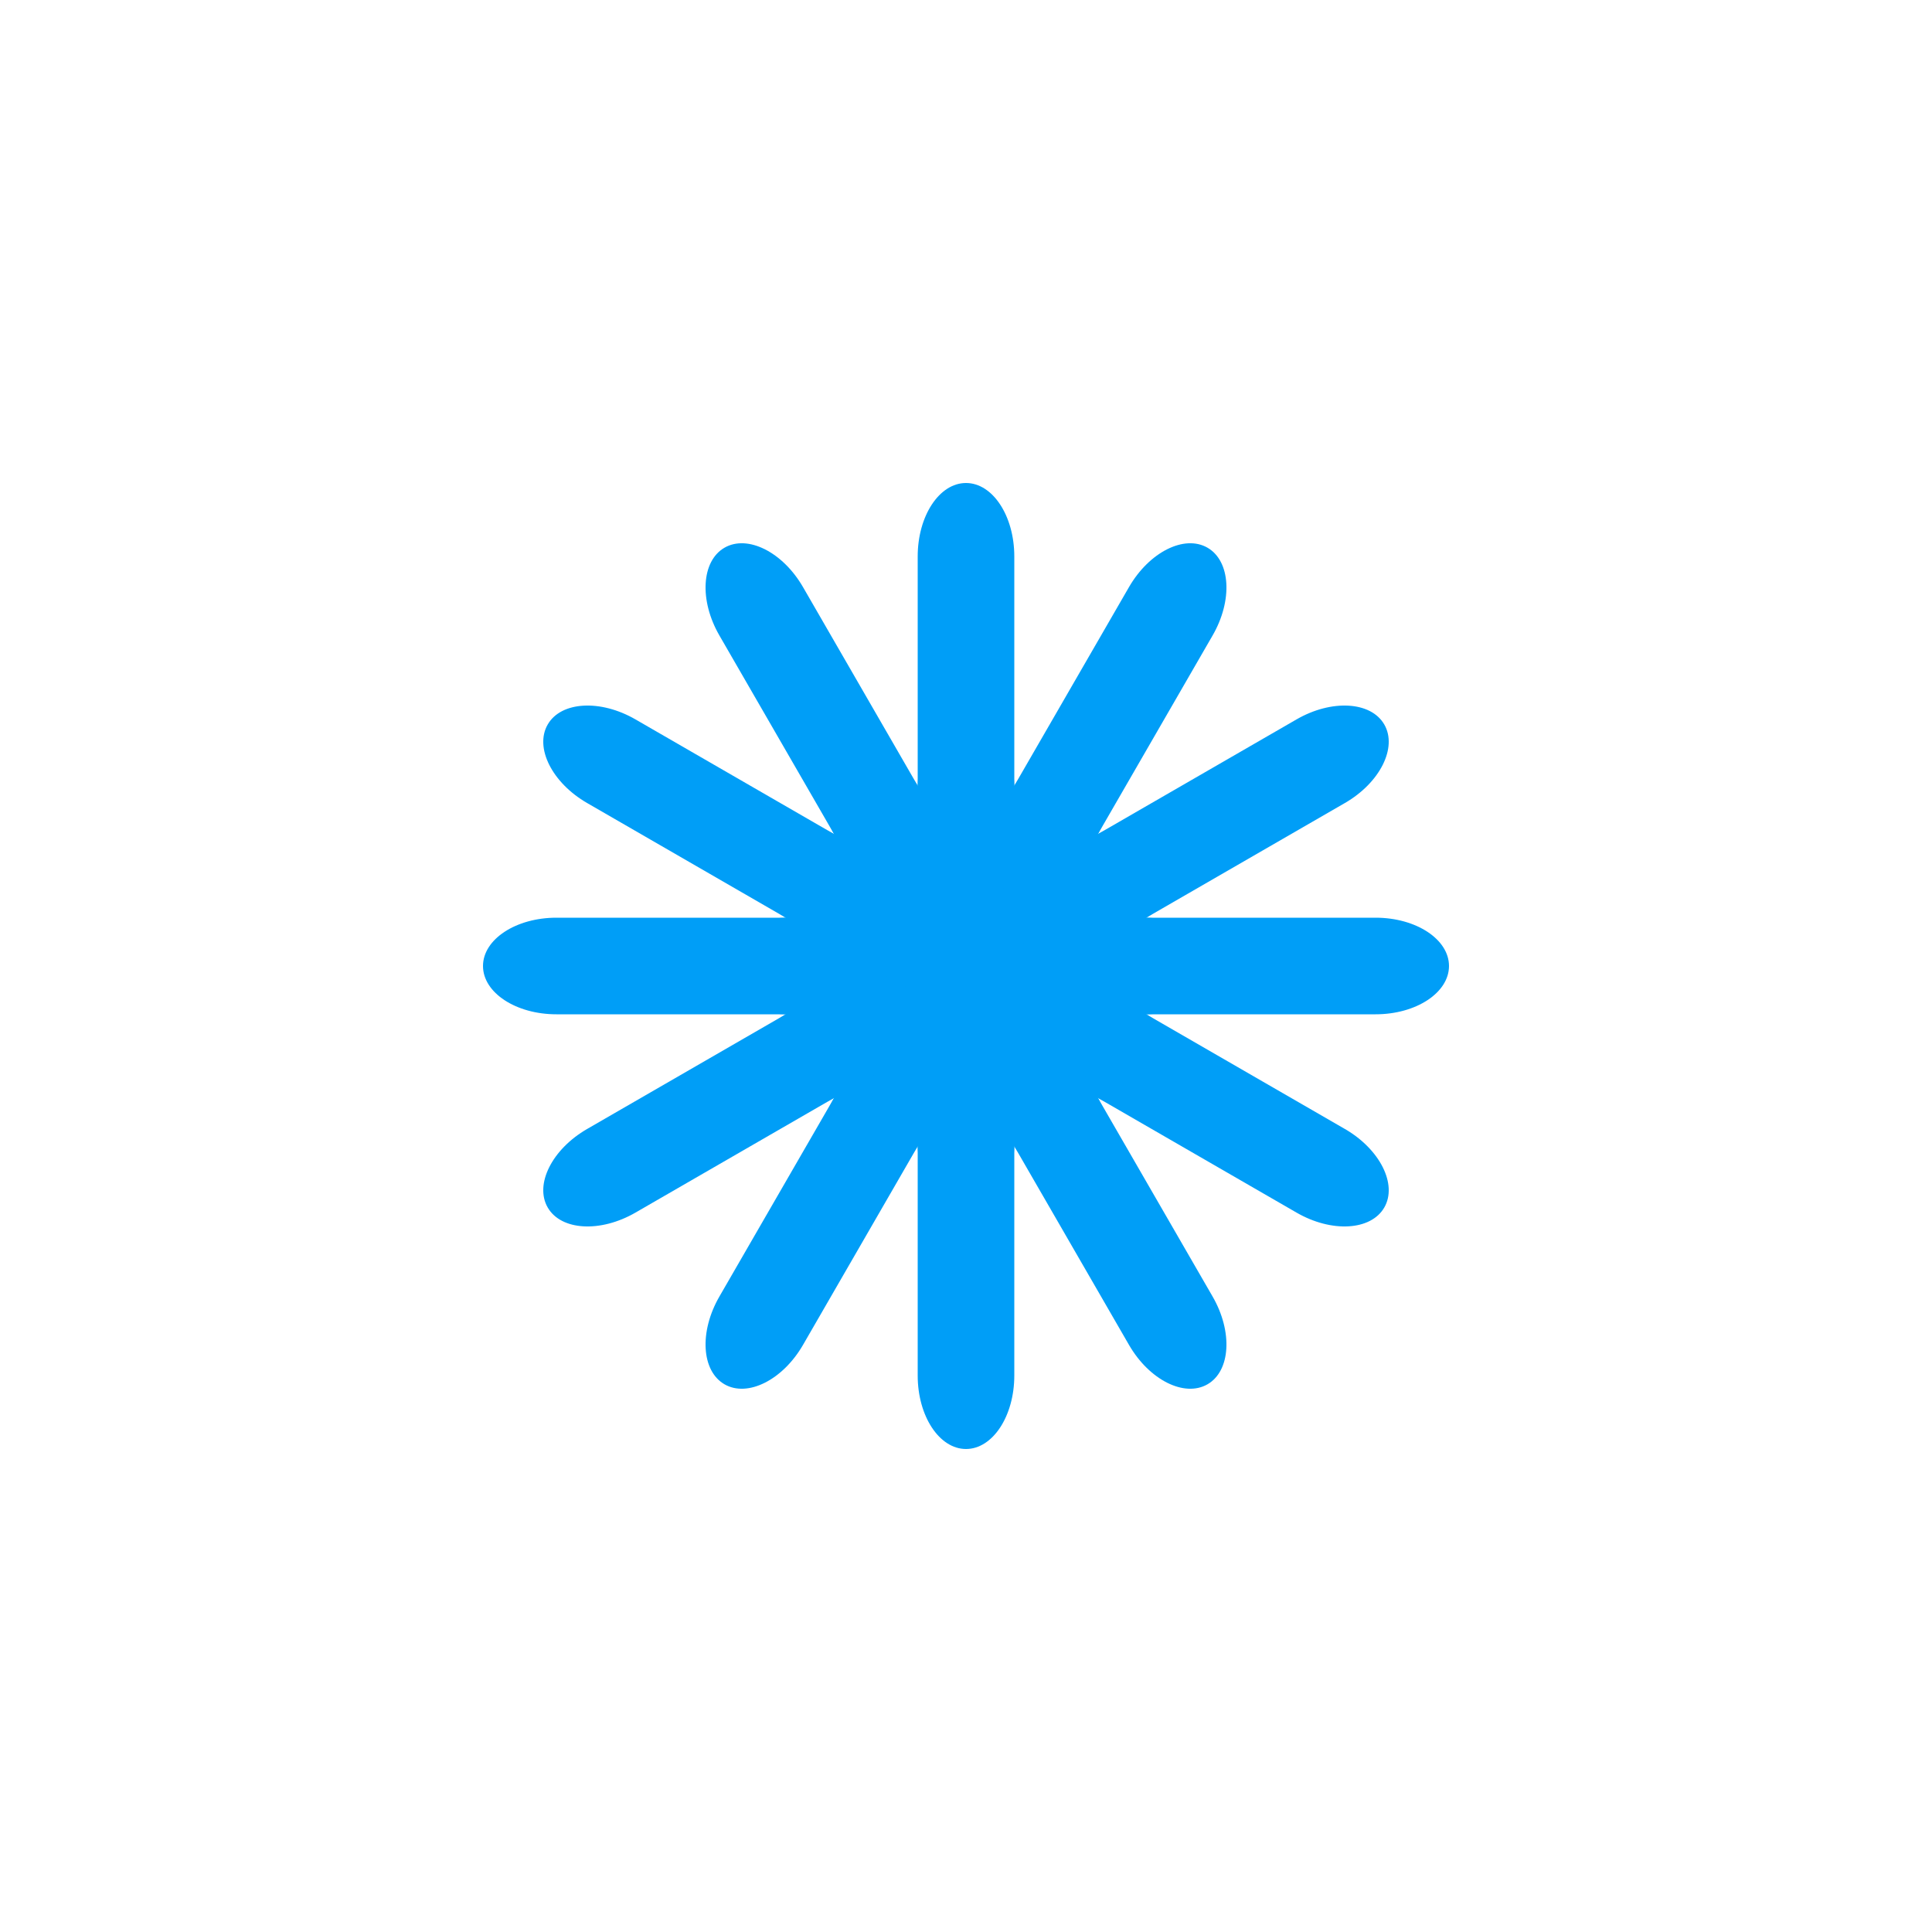
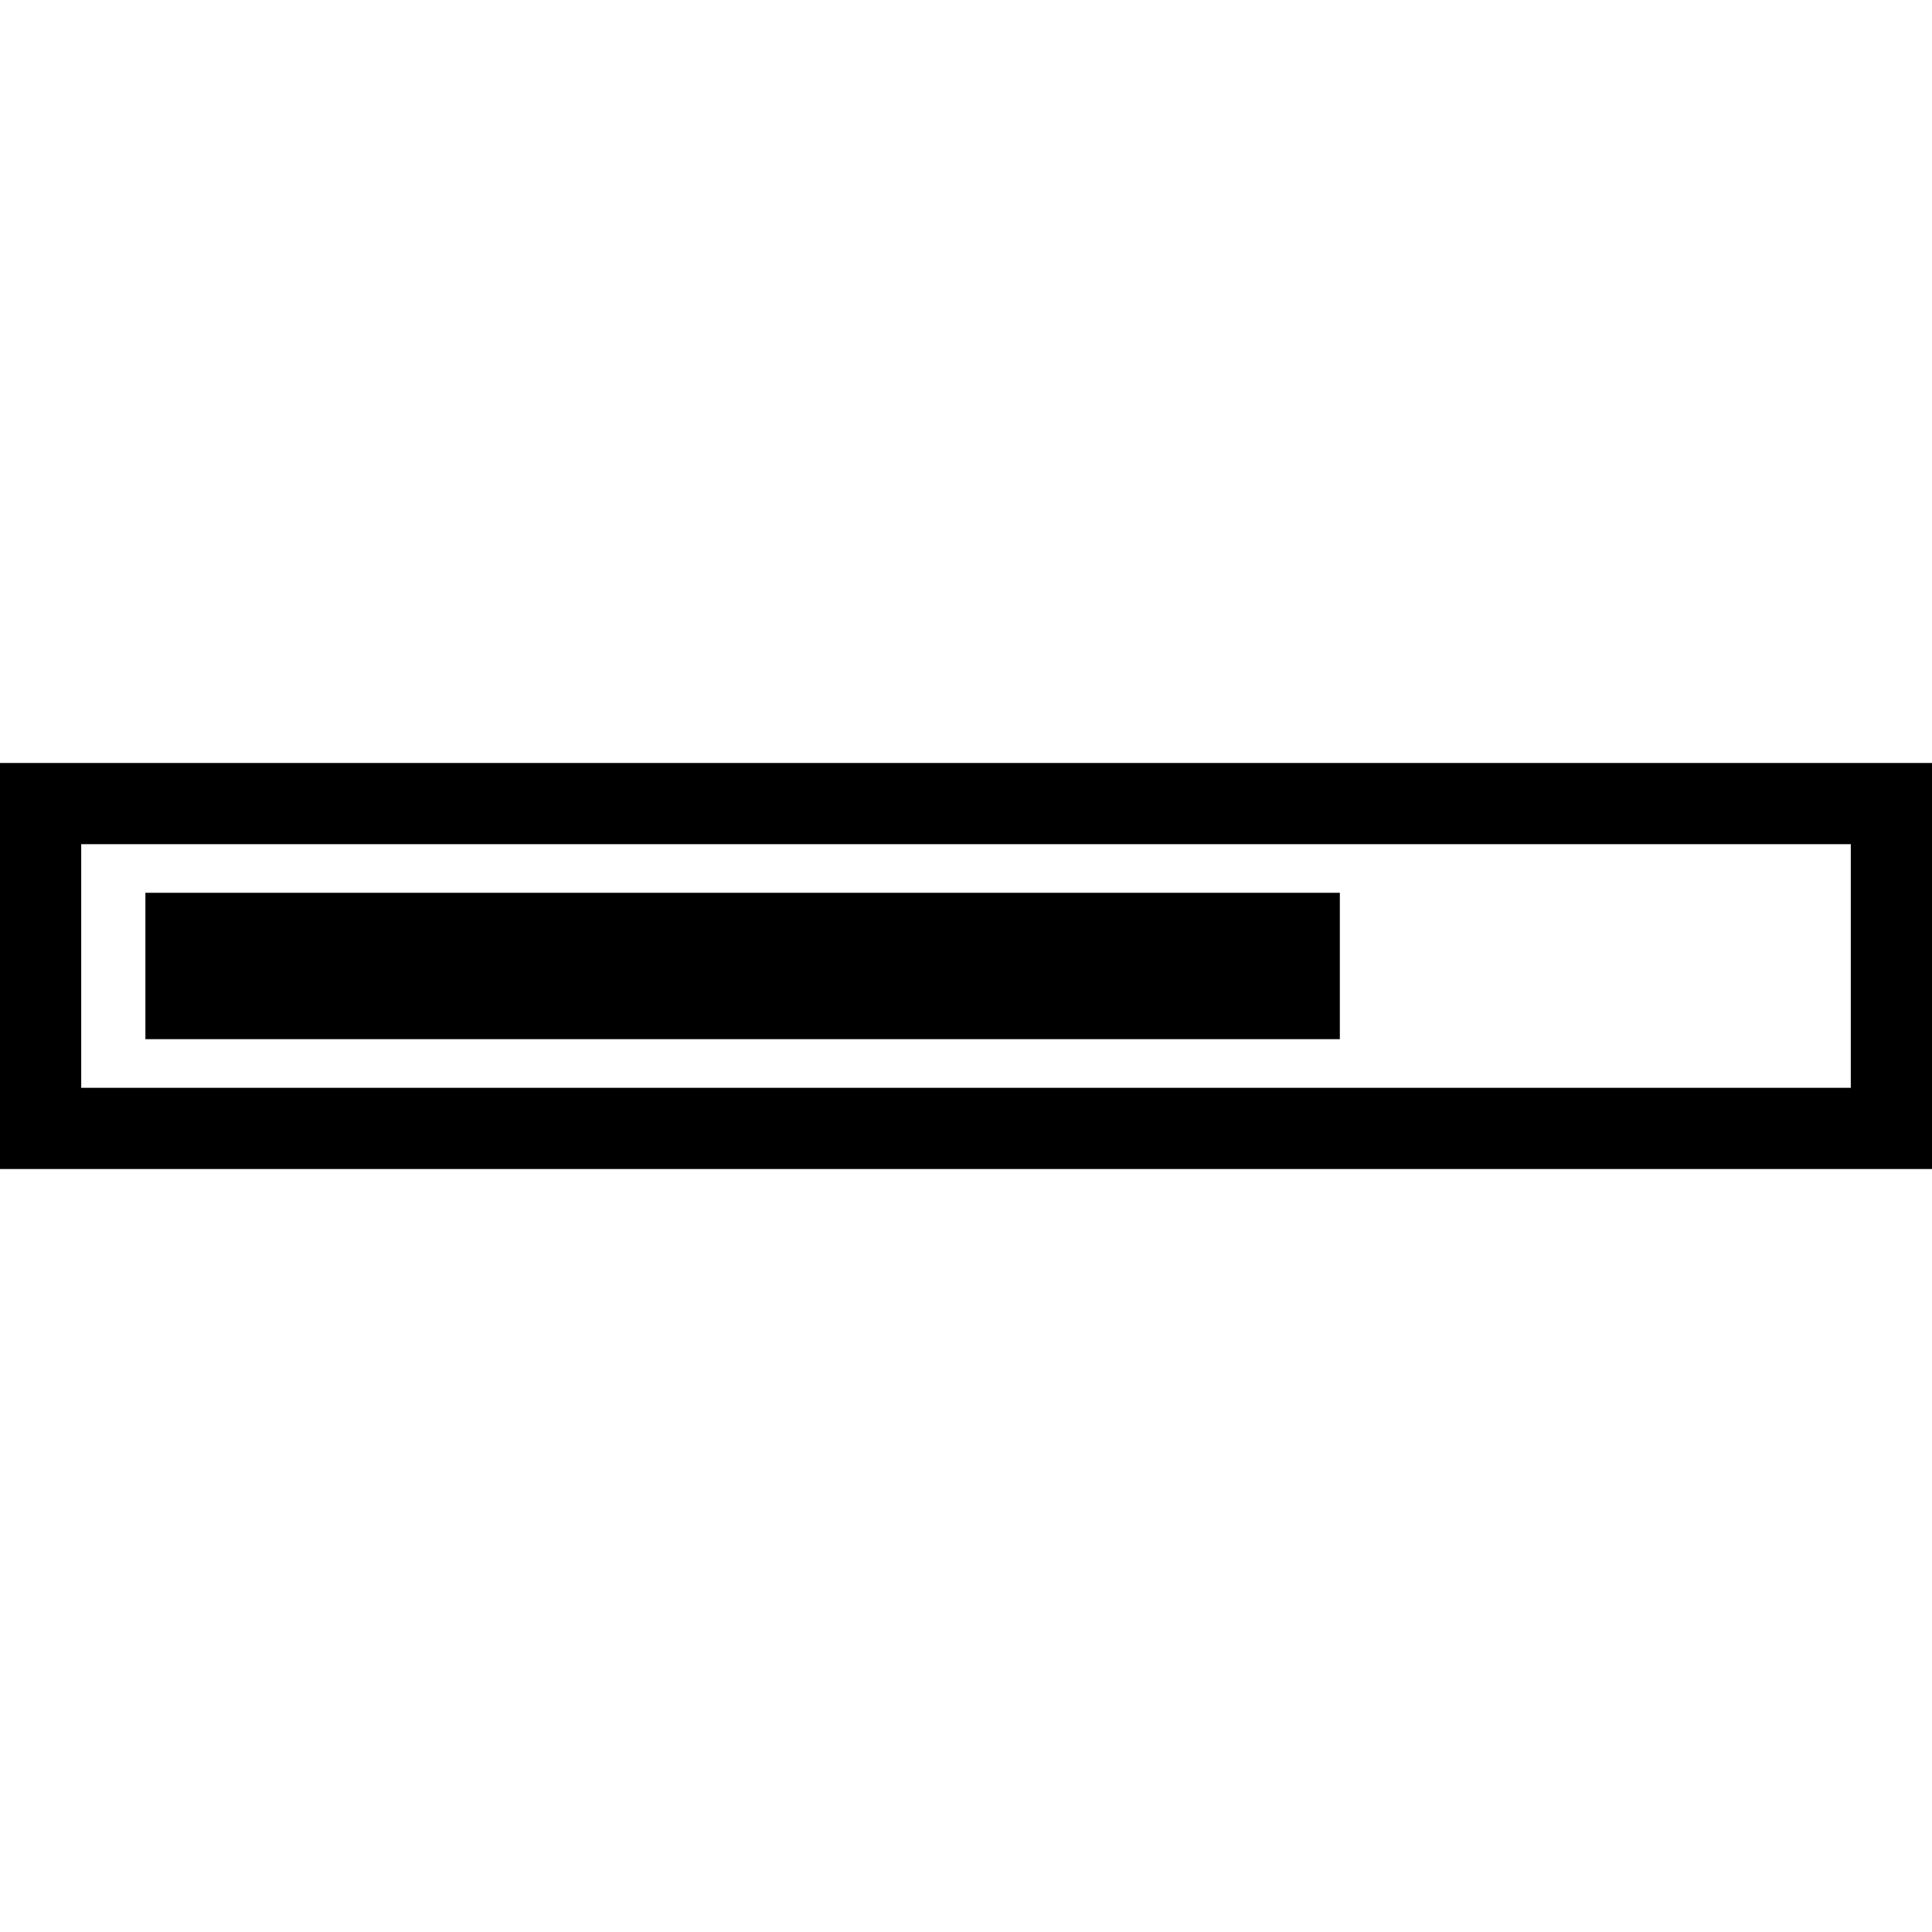
- <svg xmlns="http://www.w3.org/2000/svg" style="margin: auto; background: none; display: block; shape-rendering: auto;" width="120px" height="120px" viewBox="0 0 100 100" preserveAspectRatio="xMidYMid">
-   <g transform="rotate(0 50 50)">
-     <rect x="47.5" y="25" rx="2.5" ry="3.8" width="5" height="38" fill="#009ef7">
-       <animate attributeName="opacity" values="1;0" keyTimes="0;1" dur="1s" begin="-0.917s" repeatCount="indefinite" />
-     </rect>
+ <svg xmlns="http://www.w3.org/2000/svg" version="1.1" id="Capa_1" x="0px" y="0px" width="47.582px" height="47.582px" viewBox="0 0 47.582 47.582" style="enable-background:new 0 0 47.582 47.582;" xml:space="preserve">
+   <g>
+     <g>
+       <path d="M0,18.791v10h47.582v-10H0z M45.582,26.791H2v-6h43.582V26.791z" />
+       <rect x="3.581" y="21.988" width="29.417" height="3.605" />
+     </g>
  </g>
-   <g transform="rotate(30 50 50)">
-     <rect x="47.5" y="25" rx="2.5" ry="3.8" width="5" height="38" fill="#009ef7">
-       <animate attributeName="opacity" values="1;0" keyTimes="0;1" dur="1s" begin="-0.833s" repeatCount="indefinite" />
-     </rect>
-   </g>
-   <g transform="rotate(60 50 50)">
-     <rect x="47.5" y="25" rx="2.5" ry="3.8" width="5" height="38" fill="#009ef7">
-       <animate attributeName="opacity" values="1;0" keyTimes="0;1" dur="1s" begin="-0.75s" repeatCount="indefinite" />
-     </rect>
-   </g>
-   <g transform="rotate(90 50 50)">
-     <rect x="47.5" y="25" rx="2.5" ry="3.8" width="5" height="38" fill="#009ef7">
-       <animate attributeName="opacity" values="1;0" keyTimes="0;1" dur="1s" begin="-0.667s" repeatCount="indefinite" />
-     </rect>
-   </g>
-   <g transform="rotate(120 50 50)">
-     <rect x="47.5" y="25" rx="2.5" ry="3.8" width="5" height="38" fill="#009ef7">
-       <animate attributeName="opacity" values="1;0" keyTimes="0;1" dur="1s" begin="-0.583s" repeatCount="indefinite" />
-     </rect>
-   </g>
-   <g transform="rotate(150 50 50)">
-     <rect x="47.5" y="25" rx="2.5" ry="3.8" width="5" height="38" fill="#009ef7">
-       <animate attributeName="opacity" values="1;0" keyTimes="0;1" dur="1s" begin="-0.5s" repeatCount="indefinite" />
-     </rect>
-   </g>
-   <g transform="rotate(180 50 50)">
-     <rect x="47.5" y="25" rx="2.5" ry="3.8" width="5" height="38" fill="#009ef7">
-       <animate attributeName="opacity" values="1;0" keyTimes="0;1" dur="1s" begin="-0.417s" repeatCount="indefinite" />
-     </rect>
-   </g>
-   <g transform="rotate(210 50 50)">
-     <rect x="47.5" y="25" rx="2.5" ry="3.8" width="5" height="38" fill="#009ef7">
-       <animate attributeName="opacity" values="1;0" keyTimes="0;1" dur="1s" begin="-0.333s" repeatCount="indefinite" />
-     </rect>
-   </g>
-   <g transform="rotate(240 50 50)">
-     <rect x="47.5" y="25" rx="2.5" ry="3.8" width="5" height="38" fill="#009ef7">
-       <animate attributeName="opacity" values="1;0" keyTimes="0;1" dur="1s" begin="-0.25s" repeatCount="indefinite" />
-     </rect>
-   </g>
-   <g transform="rotate(270 50 50)">
-     <rect x="47.5" y="25" rx="2.5" ry="3.8" width="5" height="38" fill="#009ef7">
-       <animate attributeName="opacity" values="1;0" keyTimes="0;1" dur="1s" begin="-0.167s" repeatCount="indefinite" />
-     </rect>
-   </g>
-   <g transform="rotate(300 50 50)">
-     <rect x="47.5" y="25" rx="2.5" ry="3.8" width="5" height="38" fill="#009ef7">
-       <animate attributeName="opacity" values="1;0" keyTimes="0;1" dur="1s" begin="-0.083s" repeatCount="indefinite" />
-     </rect>
-   </g>
-   <g transform="rotate(330 50 50)">
-     <rect x="47.5" y="25" rx="2.5" ry="3.8" width="5" height="38" fill="#009ef7">
-       <animate attributeName="opacity" values="1;0" keyTimes="0;1" dur="1s" begin="0s" repeatCount="indefinite" />
-     </rect>
-   </g>
+   <g>
+ </g>
+   <g>
+ </g>
+   <g>
+ </g>
+   <g>
+ </g>
+   <g>
+ </g>
+   <g>
+ </g>
+   <g>
+ </g>
+   <g>
+ </g>
+   <g>
+ </g>
+   <g>
+ </g>
+   <g>
+ </g>
+   <g>
+ </g>
+   <g>
+ </g>
+   <g>
+ </g>
+   <g>
+ </g>
</svg>
